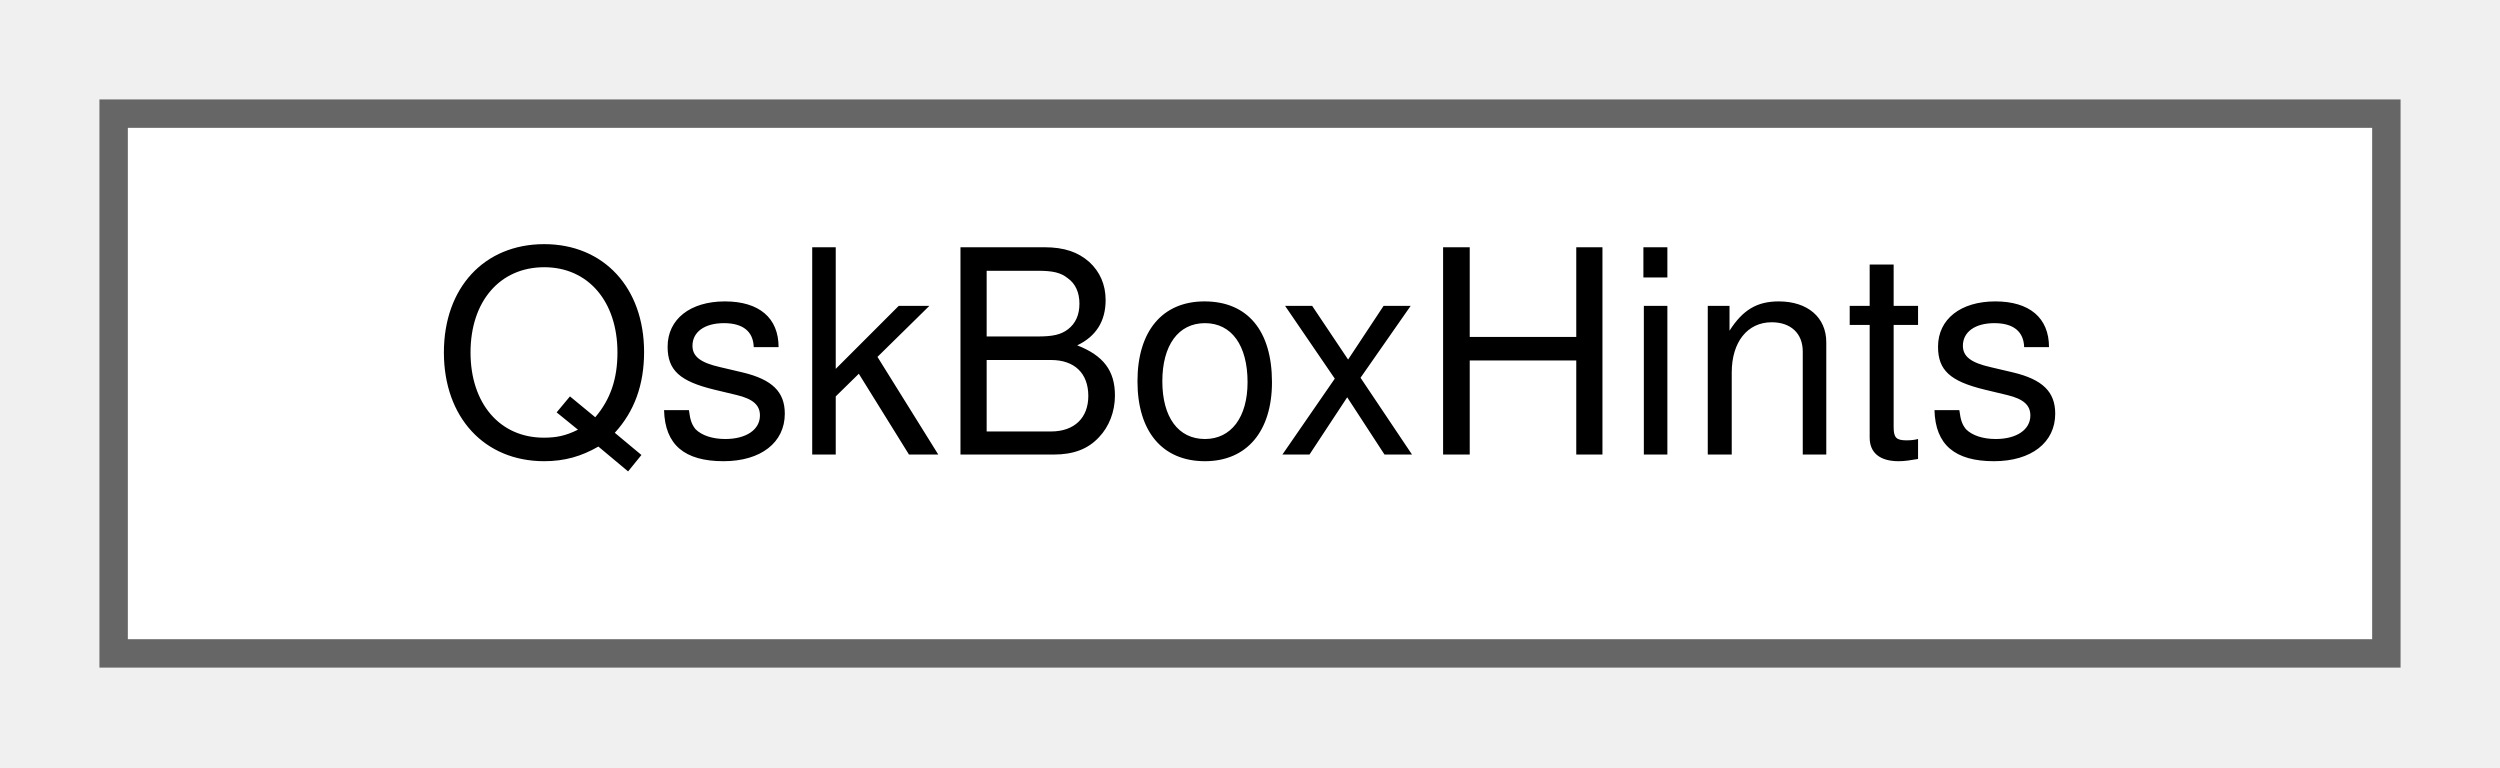
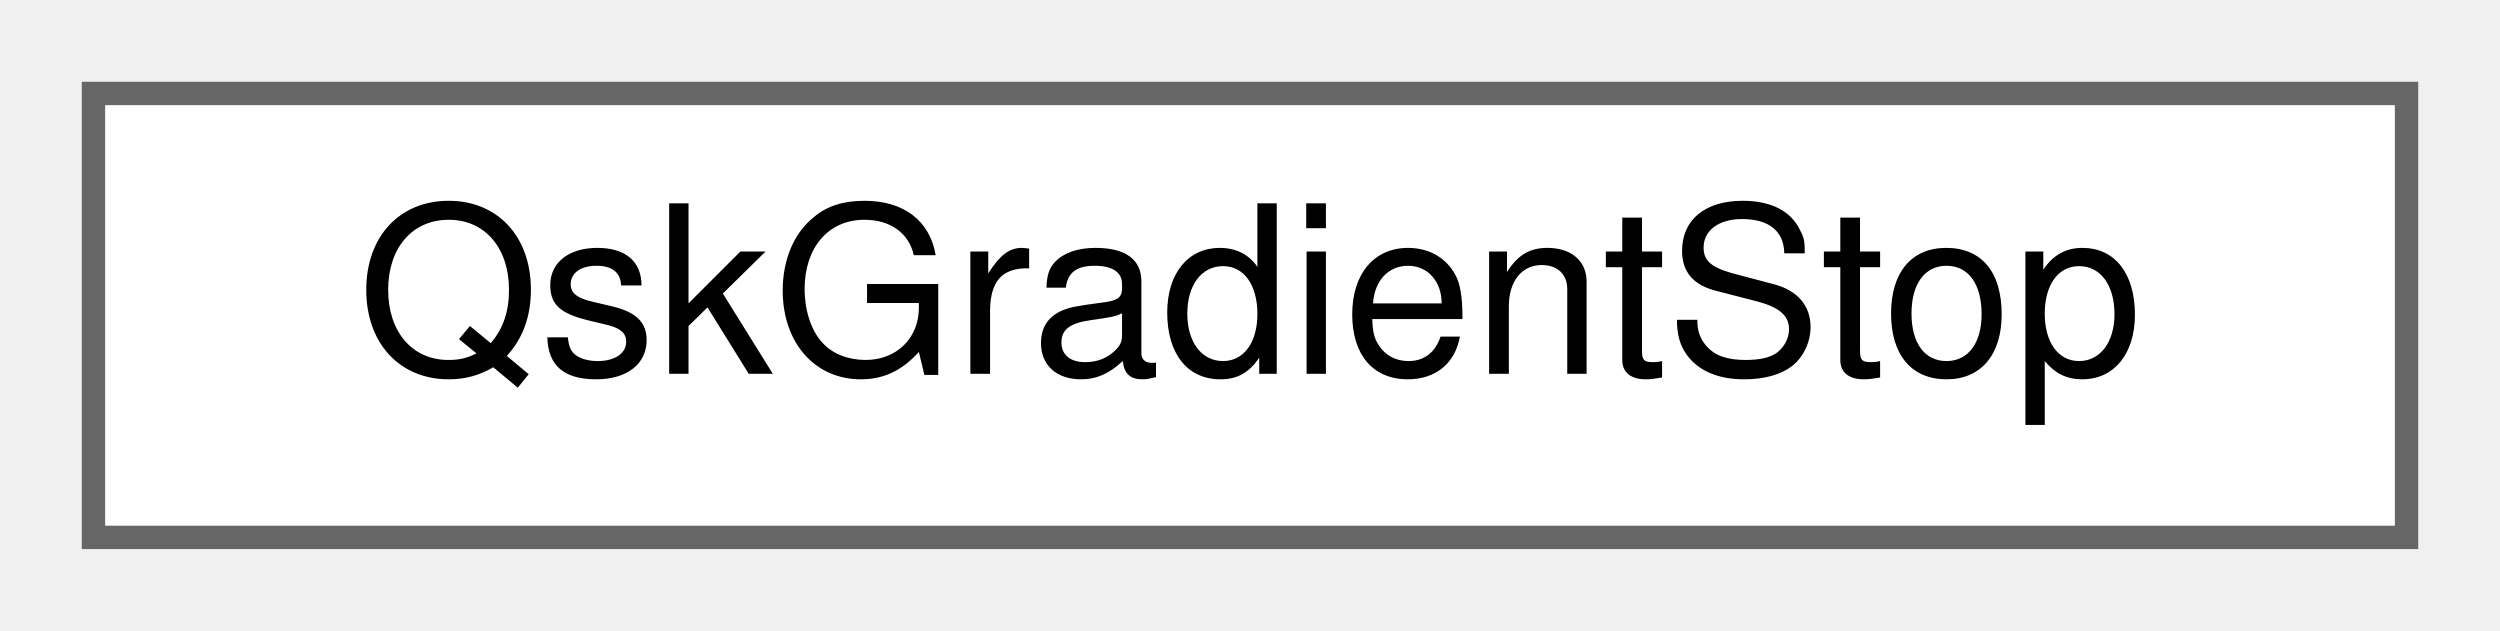
- <svg xmlns="http://www.w3.org/2000/svg" xmlns:xlink="http://www.w3.org/1999/xlink" width="88pt" height="27pt" viewBox="0.00 0.00 88.00 27.00">
+ <svg xmlns="http://www.w3.org/2000/svg" xmlns:xlink="http://www.w3.org/1999/xlink" width="107pt" height="27pt" viewBox="0.00 0.00 107.00 27.00">
  <g id="graph0" class="graph" transform="scale(1 1) rotate(0) translate(4 23)">
    <g id="Node000000" class="node">
      <g id="a_Node000000">
-         <a xlink:href="classQskBoxHints.html" target="_top" xlink:title=" ">
-           <polygon fill="white" stroke="#666666" points="80,-19 0,-19 0,0 80,0 80,-19" />
-           <text text-anchor="middle" x="40" y="-7" font-family="Helvetica,sans-Serif" font-size="10.00">QskBoxHints</text>
+         <a xlink:href="classQskGradientStop.html" target="_top" xlink:title=" ">
+           <polygon fill="white" stroke="#666666" points="99,-19 0,-19 0,0 99,0 99,-19" />
+           <text text-anchor="middle" x="49.5" y="-7" font-family="Helvetica,sans-Serif" font-size="10.00">QskGradientStop</text>
        </a>
      </g>
    </g>
  </g>
</svg>
